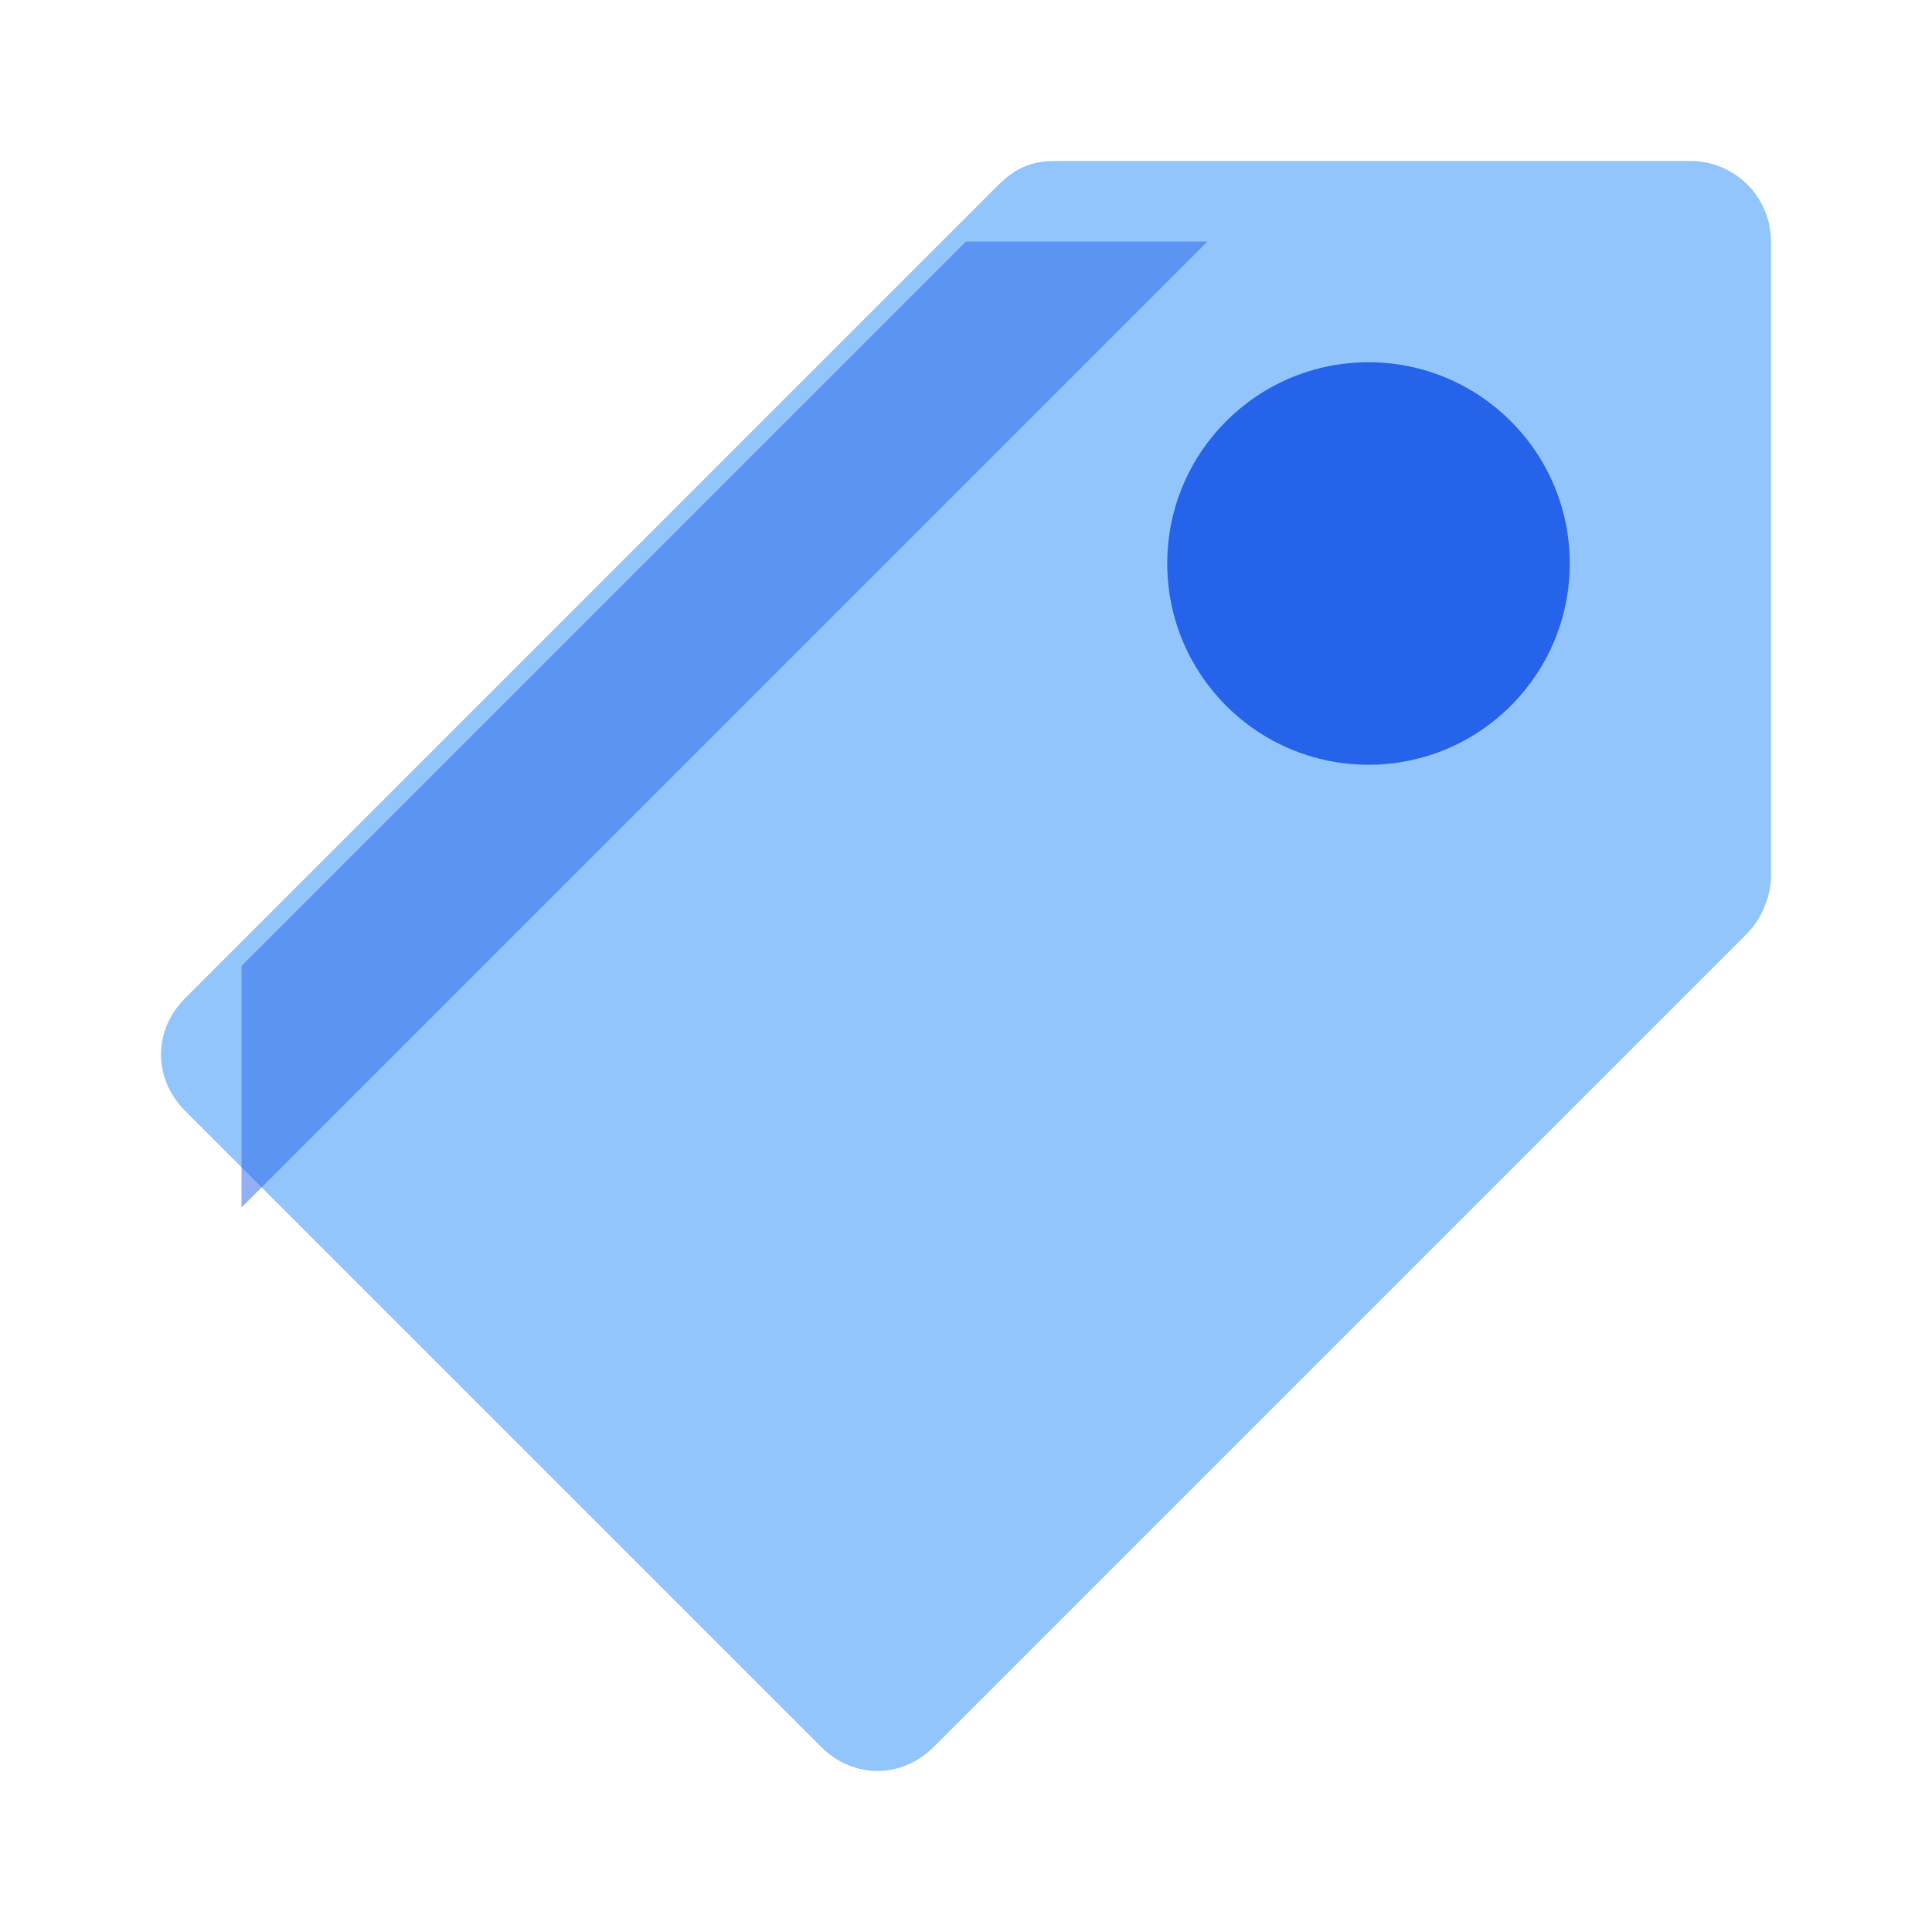
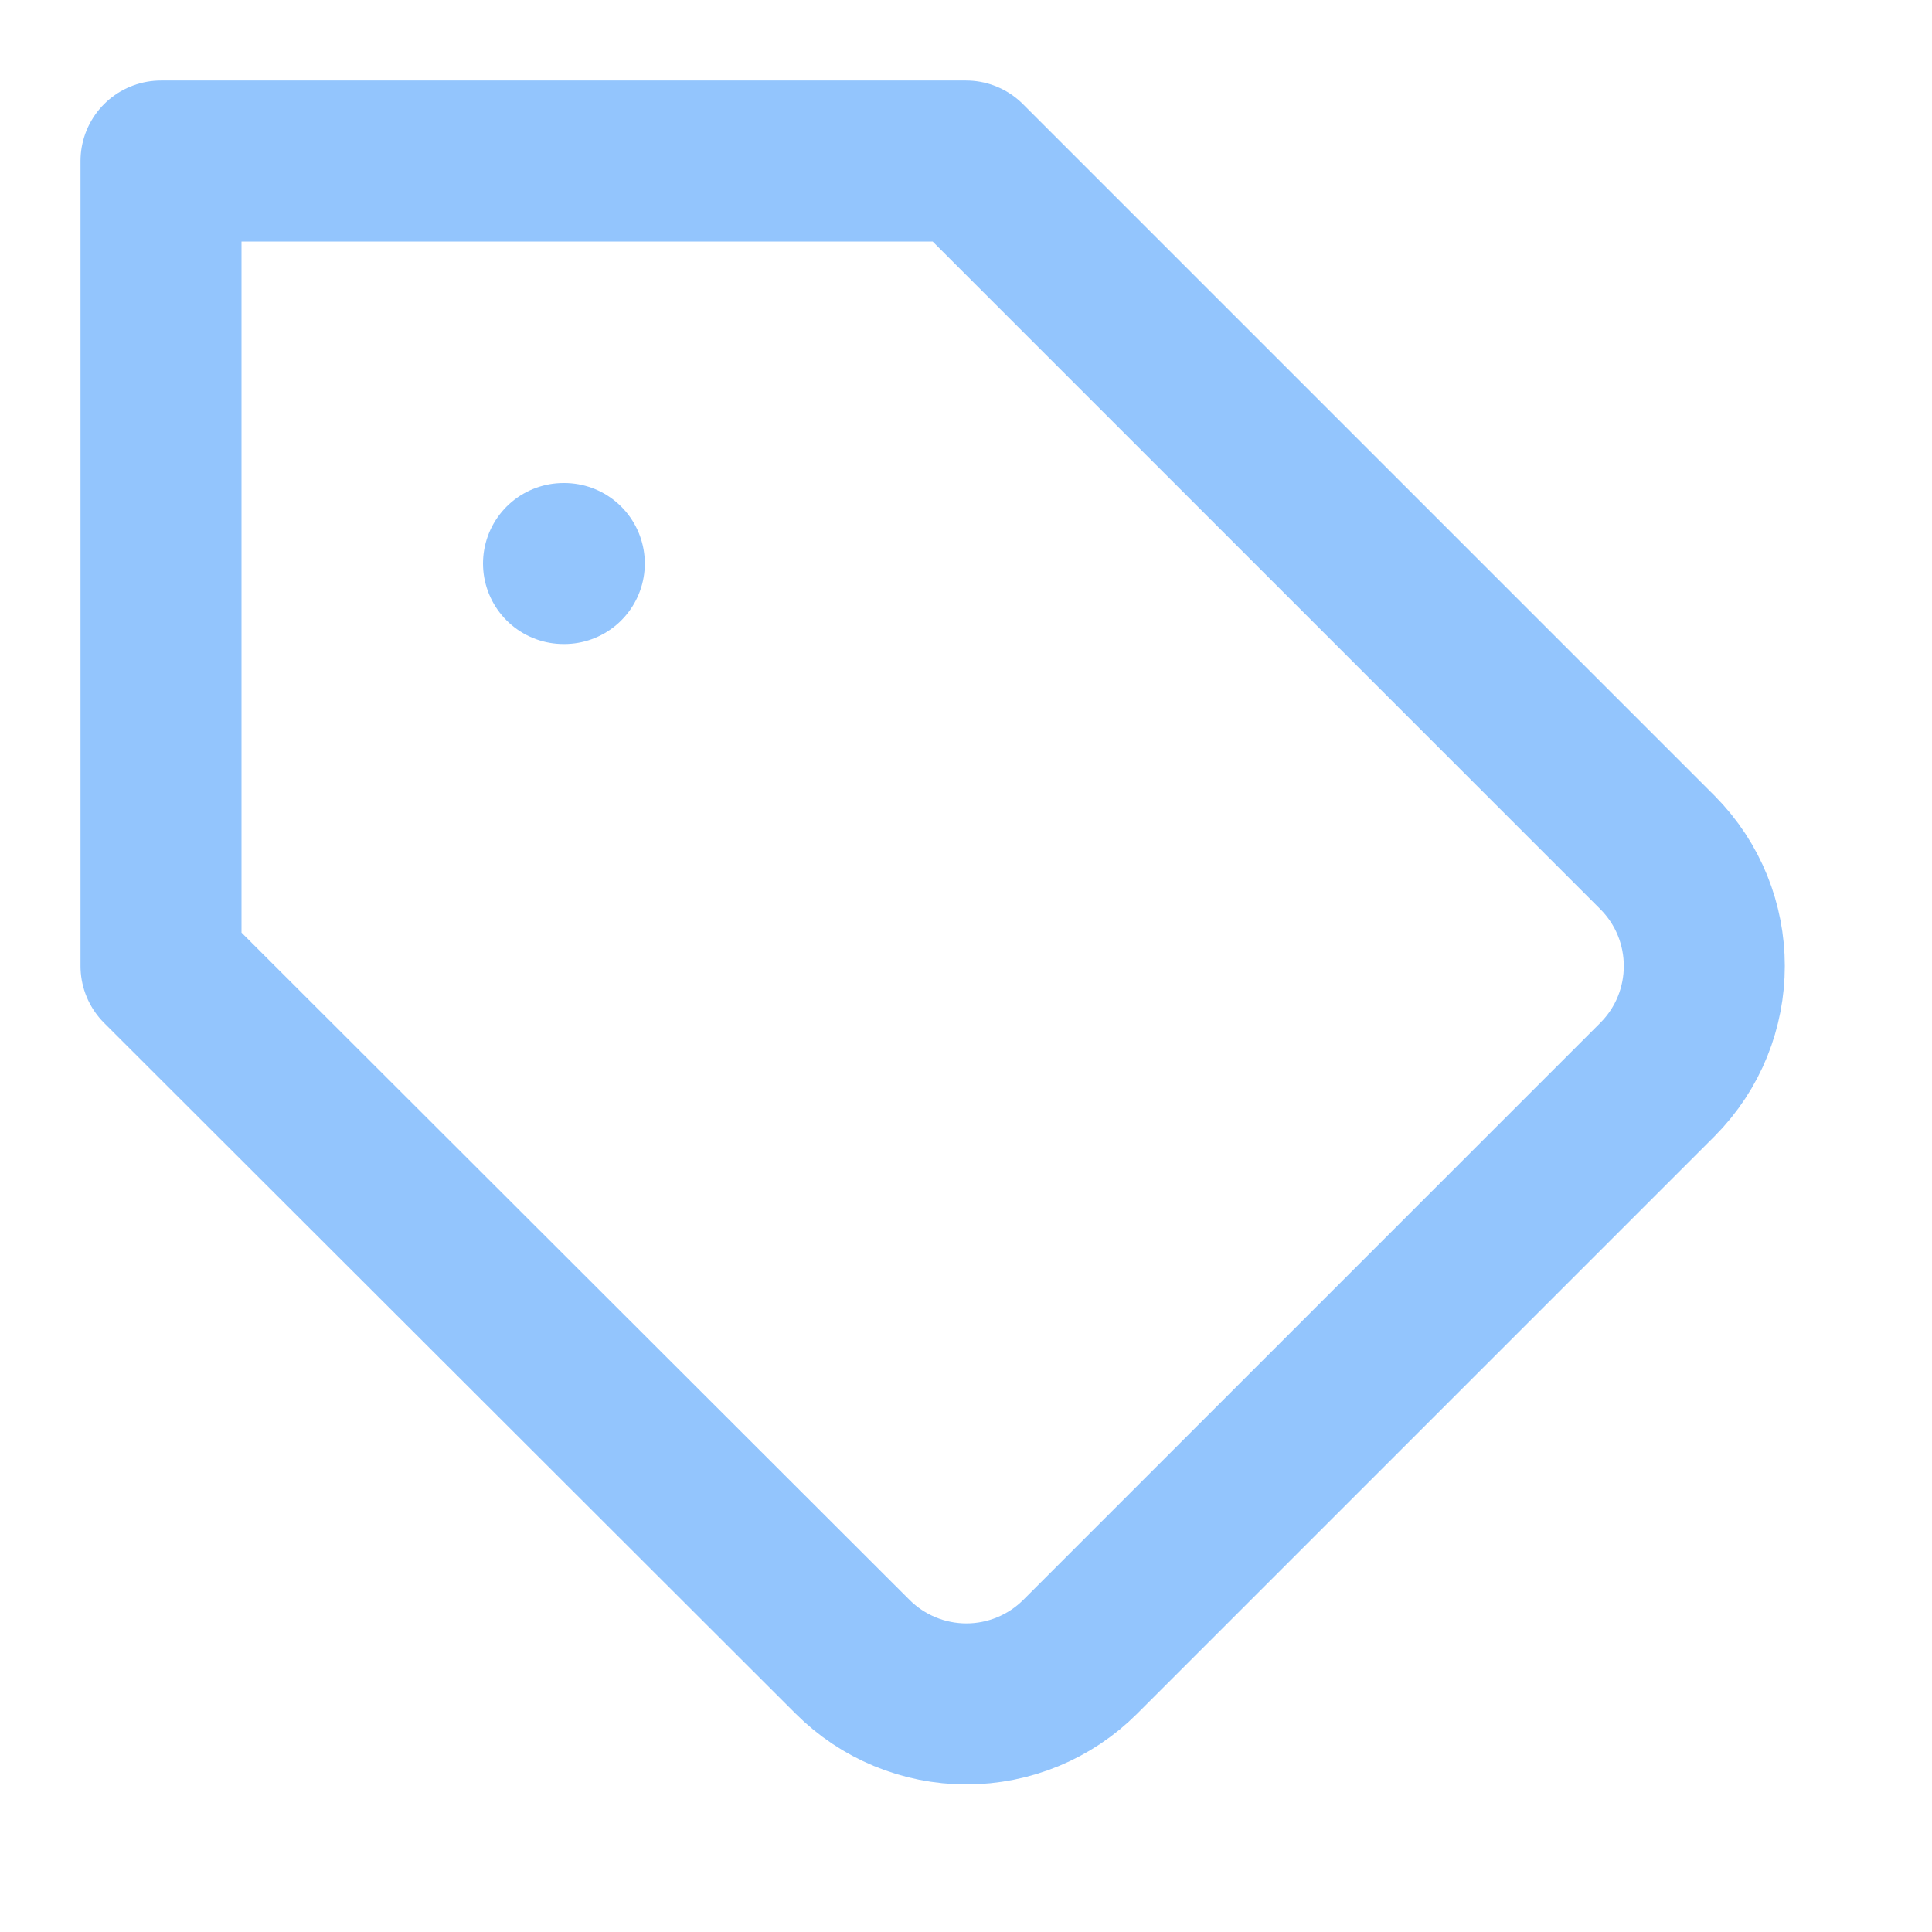
- <svg xmlns="http://www.w3.org/2000/svg" width="24" height="24" viewBox="0 0 24 24" fill="none">
-   <path d="M12.4 2.3L2.3 12.4c-.4.4-.4 1 0 1.4l7.9 7.9c.4.4 1 .4 1.4 0l10.1-10.1c.2-.2.3-.5.3-.7V3a1 1 0 0 0-1-1h-7.9c-.3 0-.5.1-.7.3z" fill="#93C5FD" />
-   <circle cx="17" cy="7" r="2.5" fill="#2563EB" />
-   <path d="M3 12l9-9h3L3 15v-3z" fill="#2563EB" opacity="0.5" />
+ <svg xmlns="http://www.w3.org/2000/svg" width="24" height="24" viewBox="0 0 24 24" fill="none" stroke="#93C5FD" stroke-width="2" stroke-linecap="round" stroke-linejoin="round">
+   <path d="M20.59 13.41l-7.17 7.17a2 2 0 0 1-2.83 0L2 12V2h10l8.59 8.59a2 2 0 0 1 0 2.82z" />
+   <line x1="7" y1="7" x2="7.01" y2="7" />
</svg>
